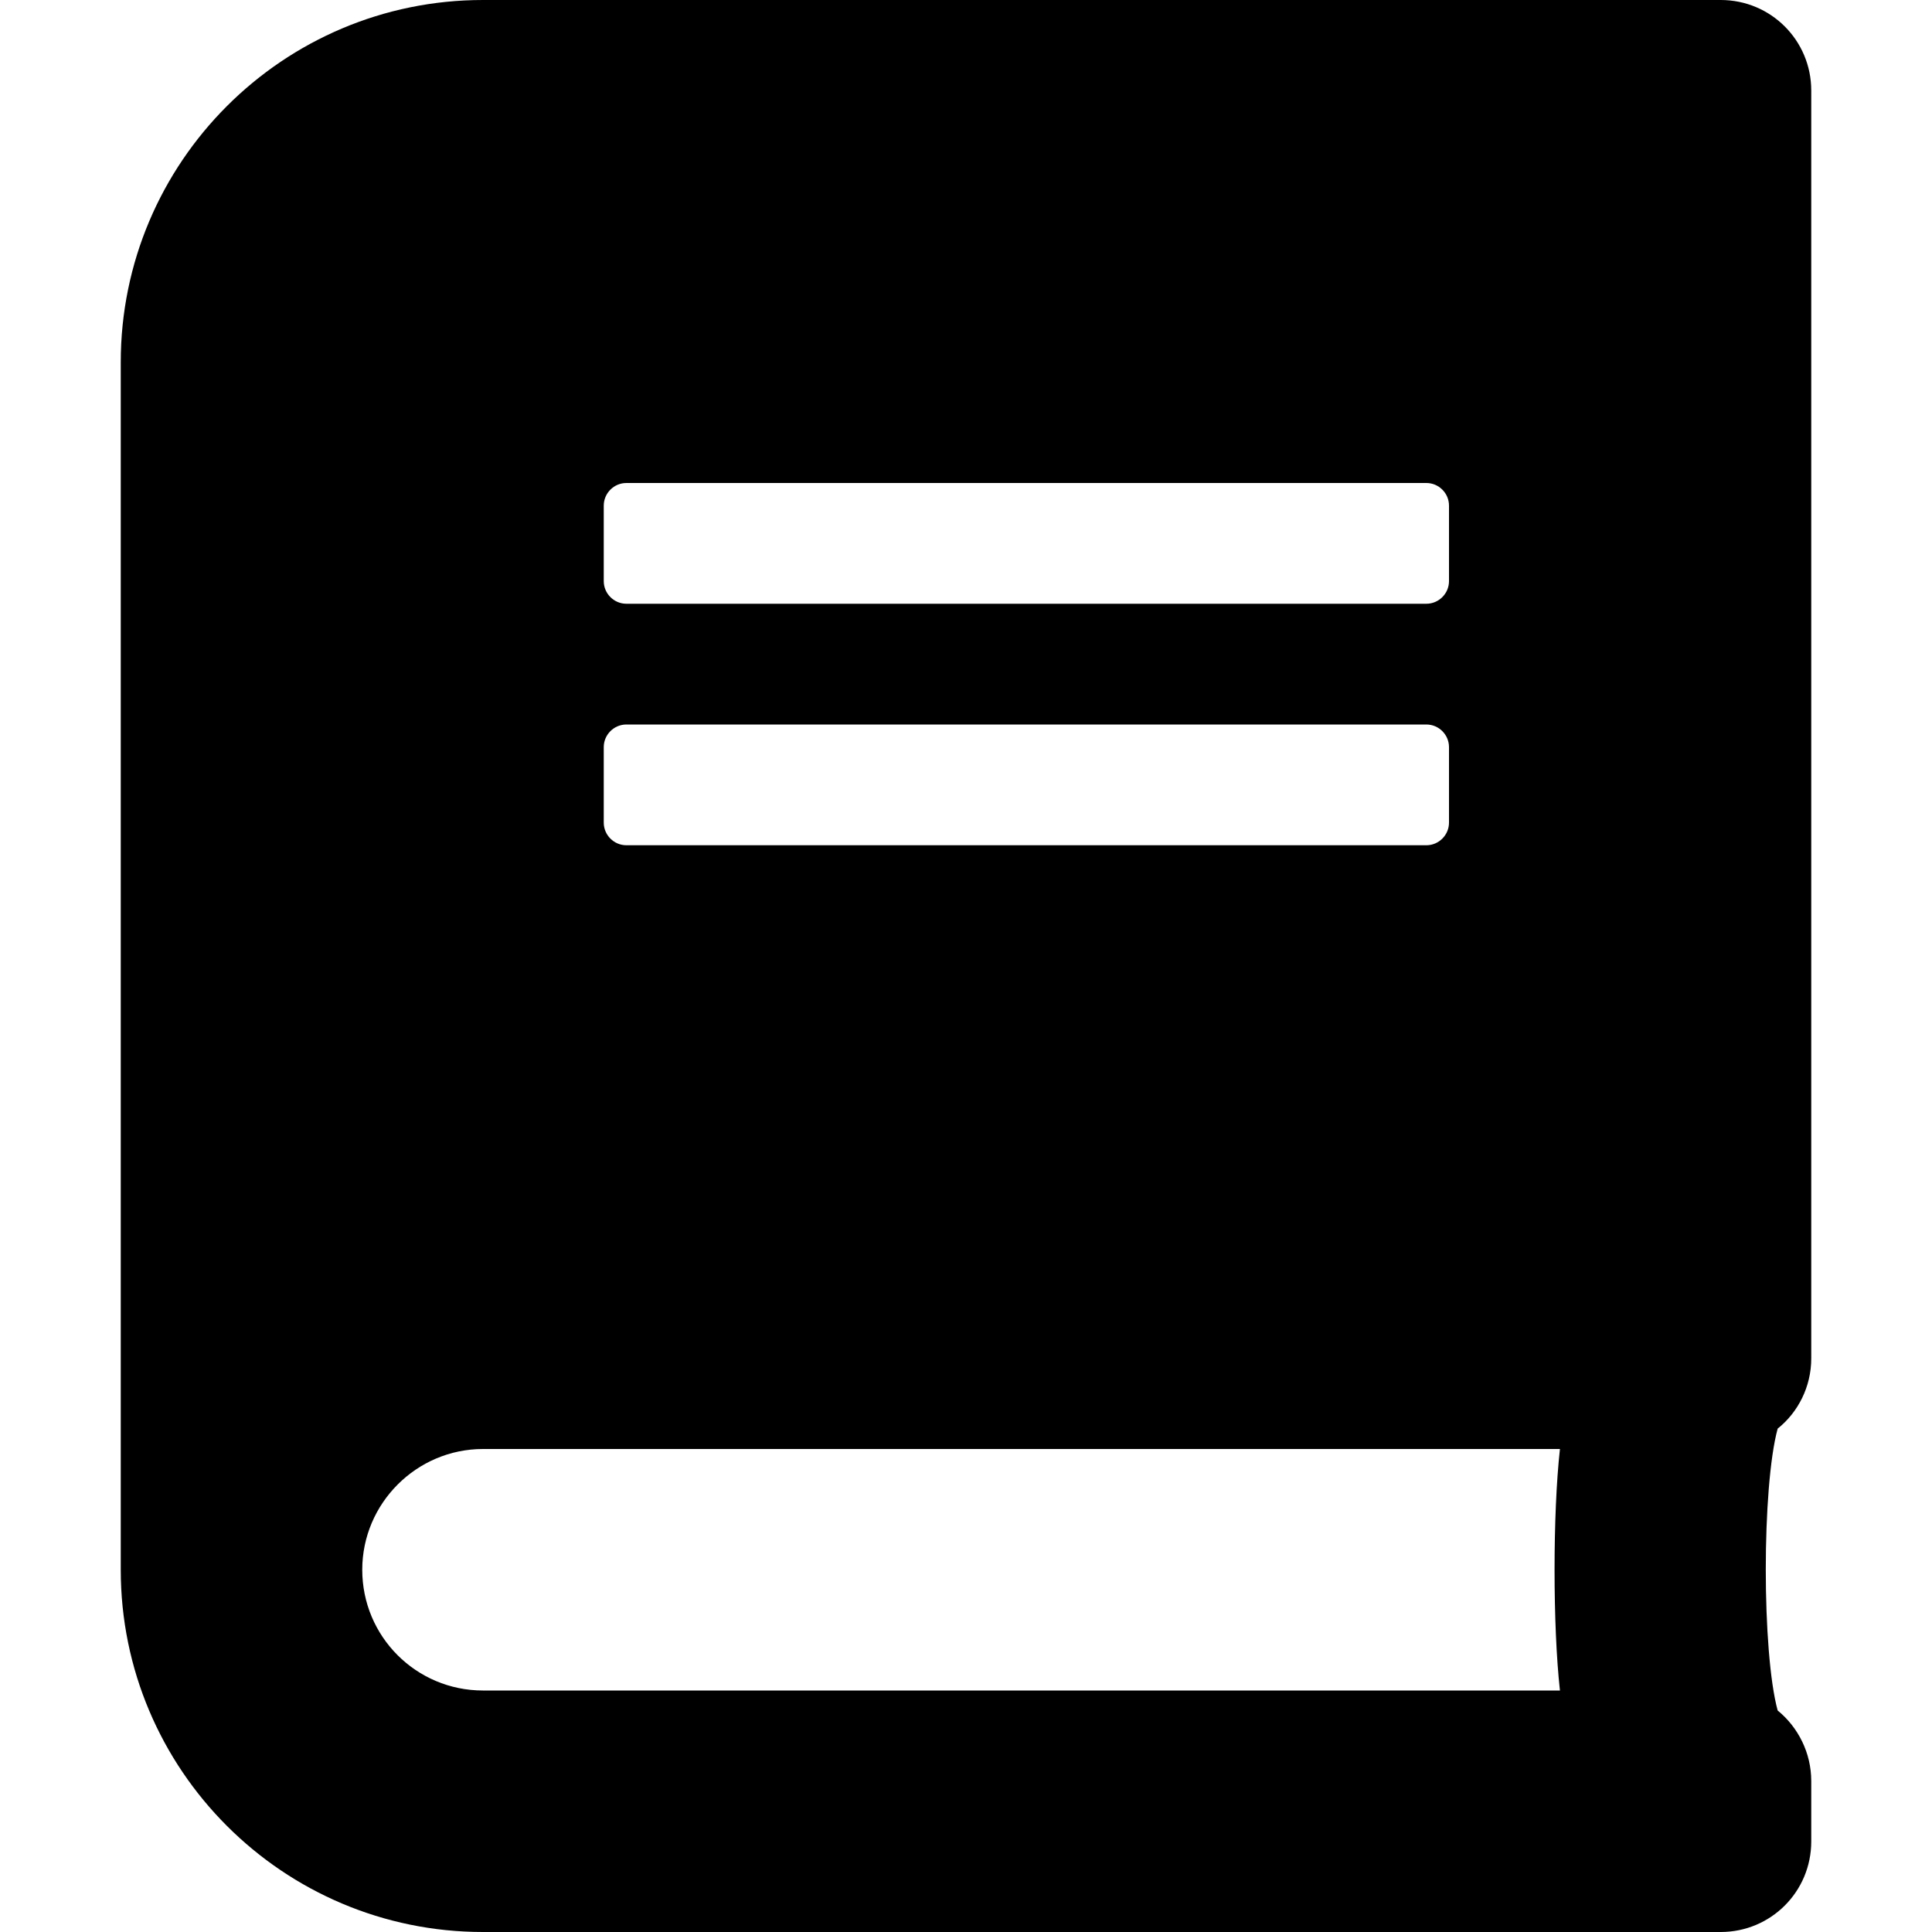
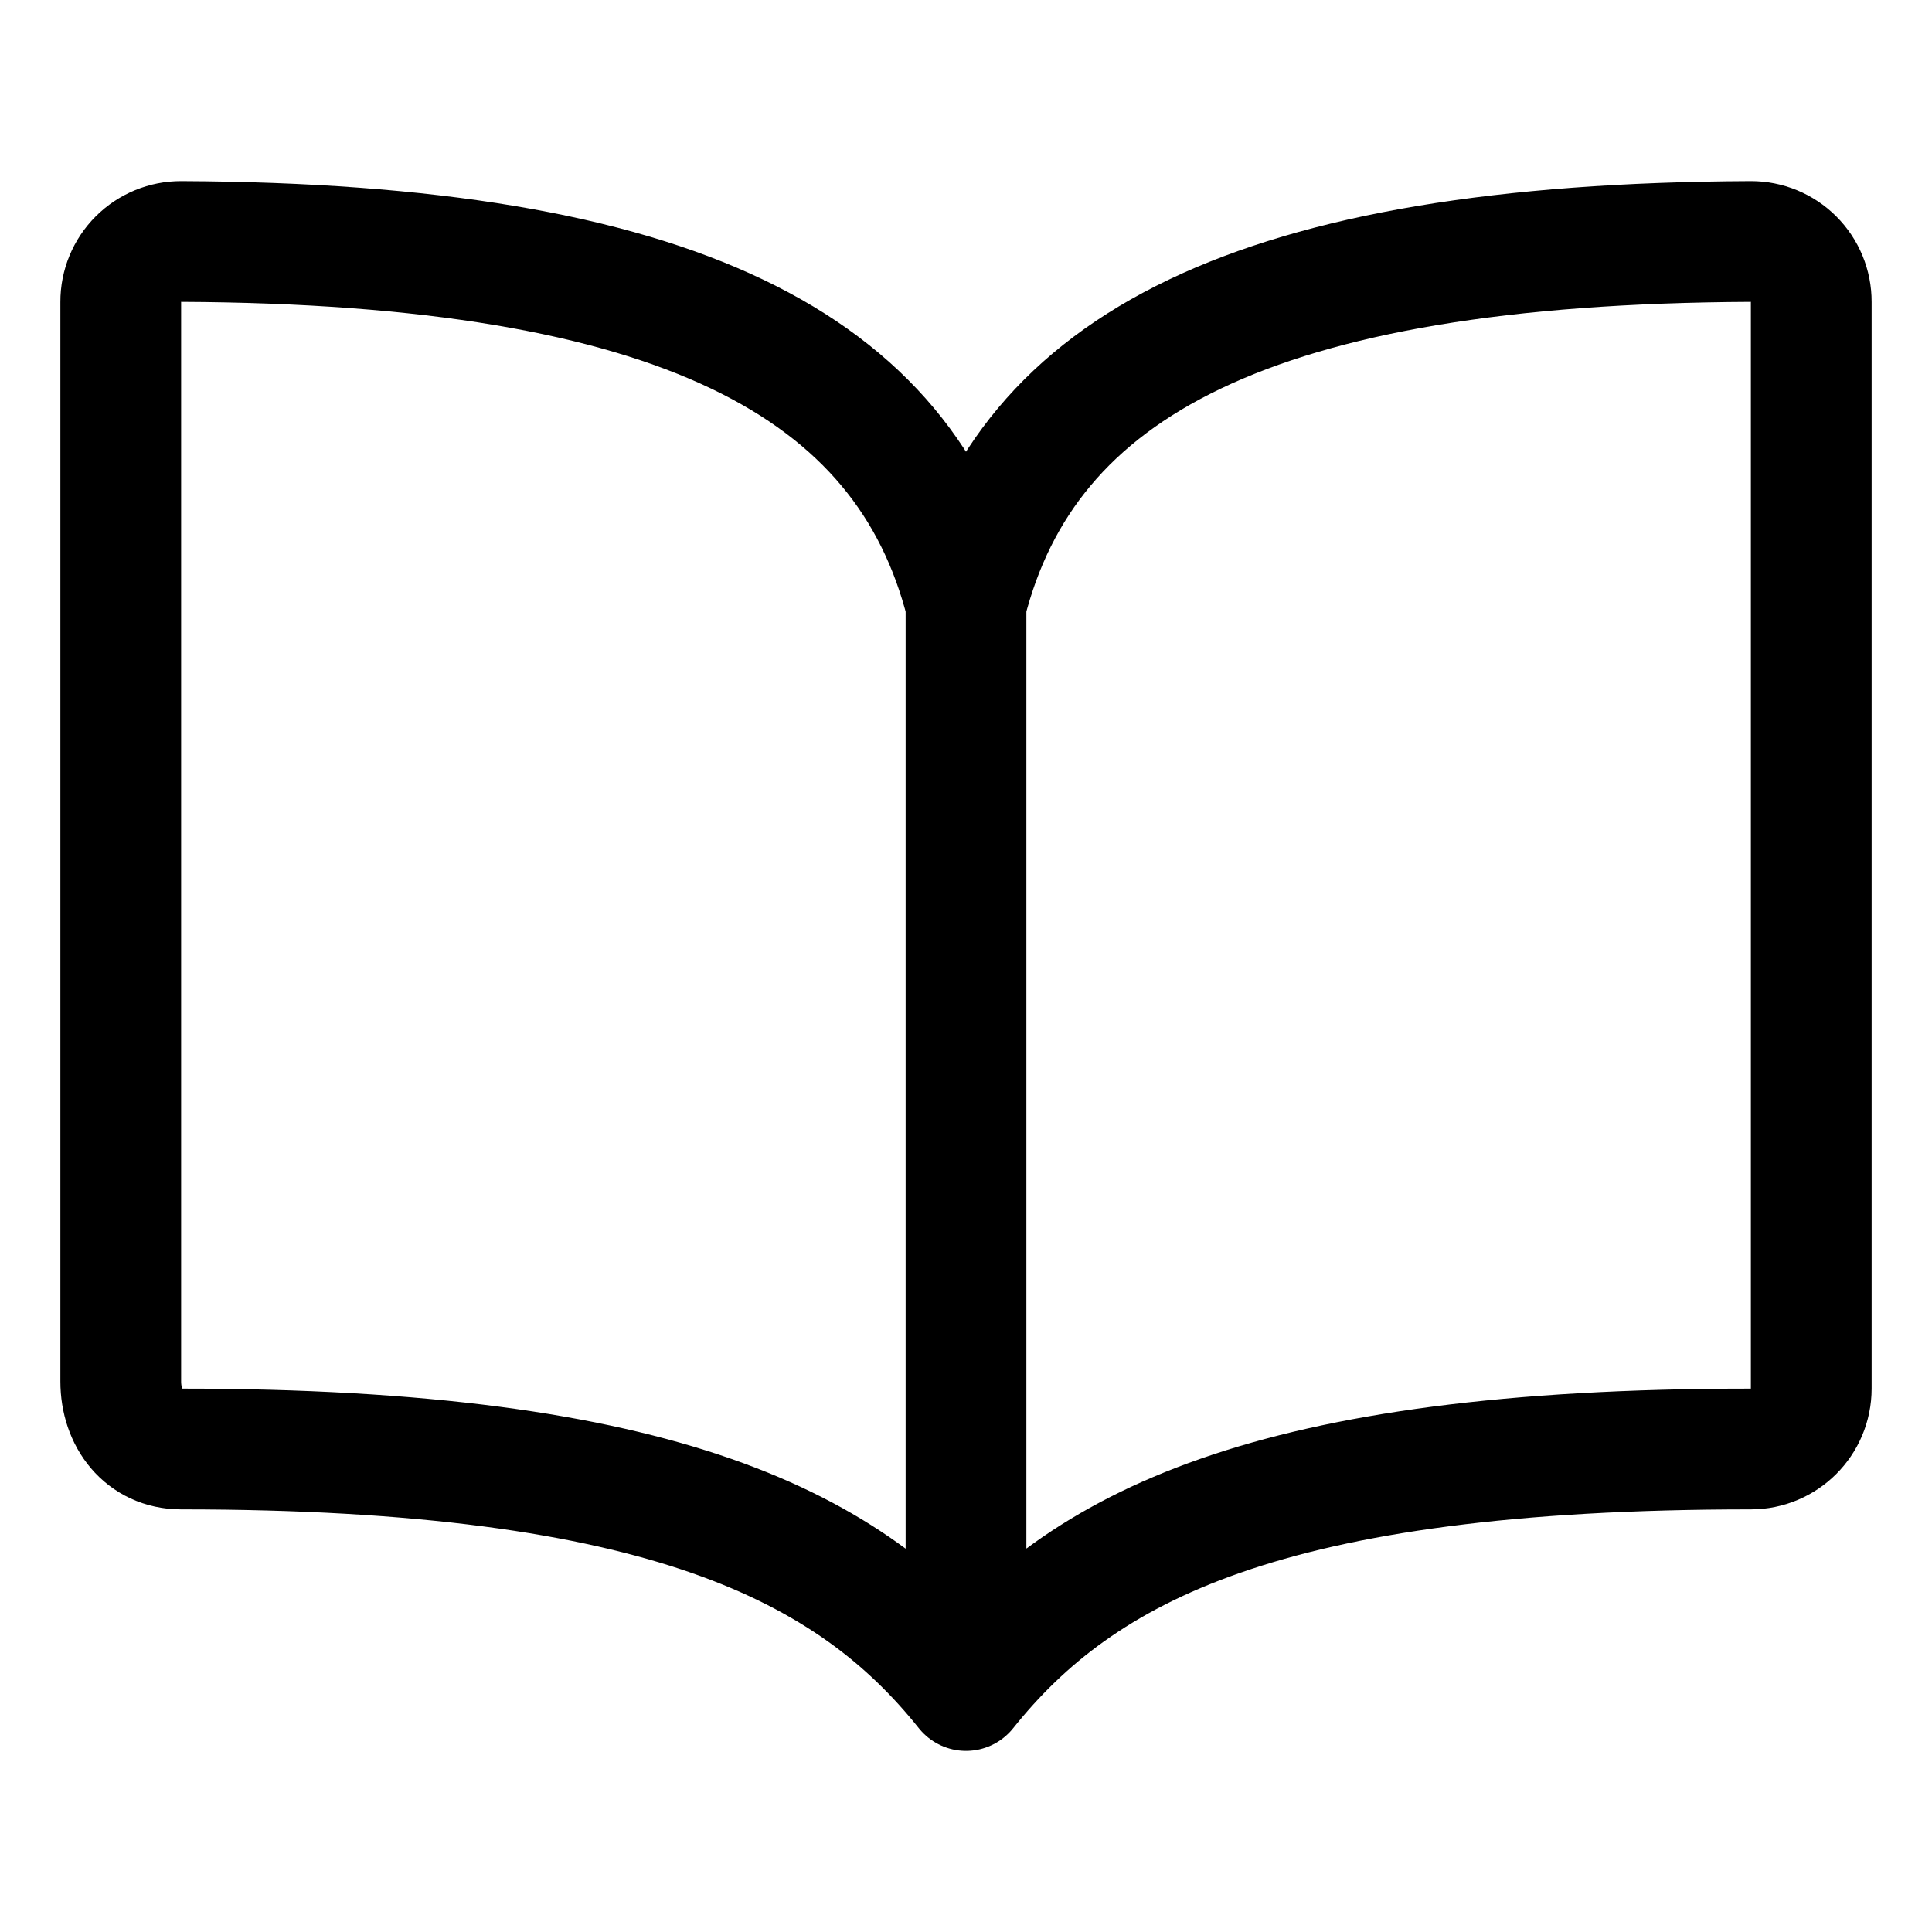
- <svg xmlns="http://www.w3.org/2000/svg" stroke="currentColor" fill="currentColor" stroke-width="0" viewBox="0 0 448 512" height="200px" width="200px">
-   <path d="M448 360V24c0-13.3-10.7-24-24-24H96C43 0 0 43 0 96v320c0 53 43 96 96 96h328c13.3 0 24-10.7 24-24v-16c0-7.5-3.5-14.3-8.9-18.7-4.2-15.4-4.2-59.3 0-74.7 5.4-4.3 8.9-11.1 8.9-18.6zM128 134c0-3.3 2.7-6 6-6h212c3.3 0 6 2.7 6 6v20c0 3.3-2.7 6-6 6H134c-3.3 0-6-2.7-6-6v-20zm0 64c0-3.3 2.7-6 6-6h212c3.3 0 6 2.7 6 6v20c0 3.3-2.7 6-6 6H134c-3.3 0-6-2.7-6-6v-20zm253.4 250H96c-17.7 0-32-14.3-32-32 0-17.6 14.4-32 32-32h285.4c-1.9 17.1-1.9 46.9 0 64z" />
+ <svg xmlns="http://www.w3.org/2000/svg" stroke="currentColor" fill="currentColor" stroke-width="0" viewBox="0 0 512 512" height="200px" width="200px">
+   <path fill="none" stroke-linecap="round" stroke-linejoin="round" stroke-width="32" d="M256 160c16-63.16 76.43-95.41 208-96a15.94 15.94 0 0 1 16 16v288a16 16 0 0 1-16 16c-128 0-177.45 25.81-208 64-30.37-38-80-64-208-64-9.88 0-16-8.05-16-17.93V80a15.94 15.94 0 0 1 16-16c131.57.59 192 32.84 208 96zm0 0v288" />
</svg>
